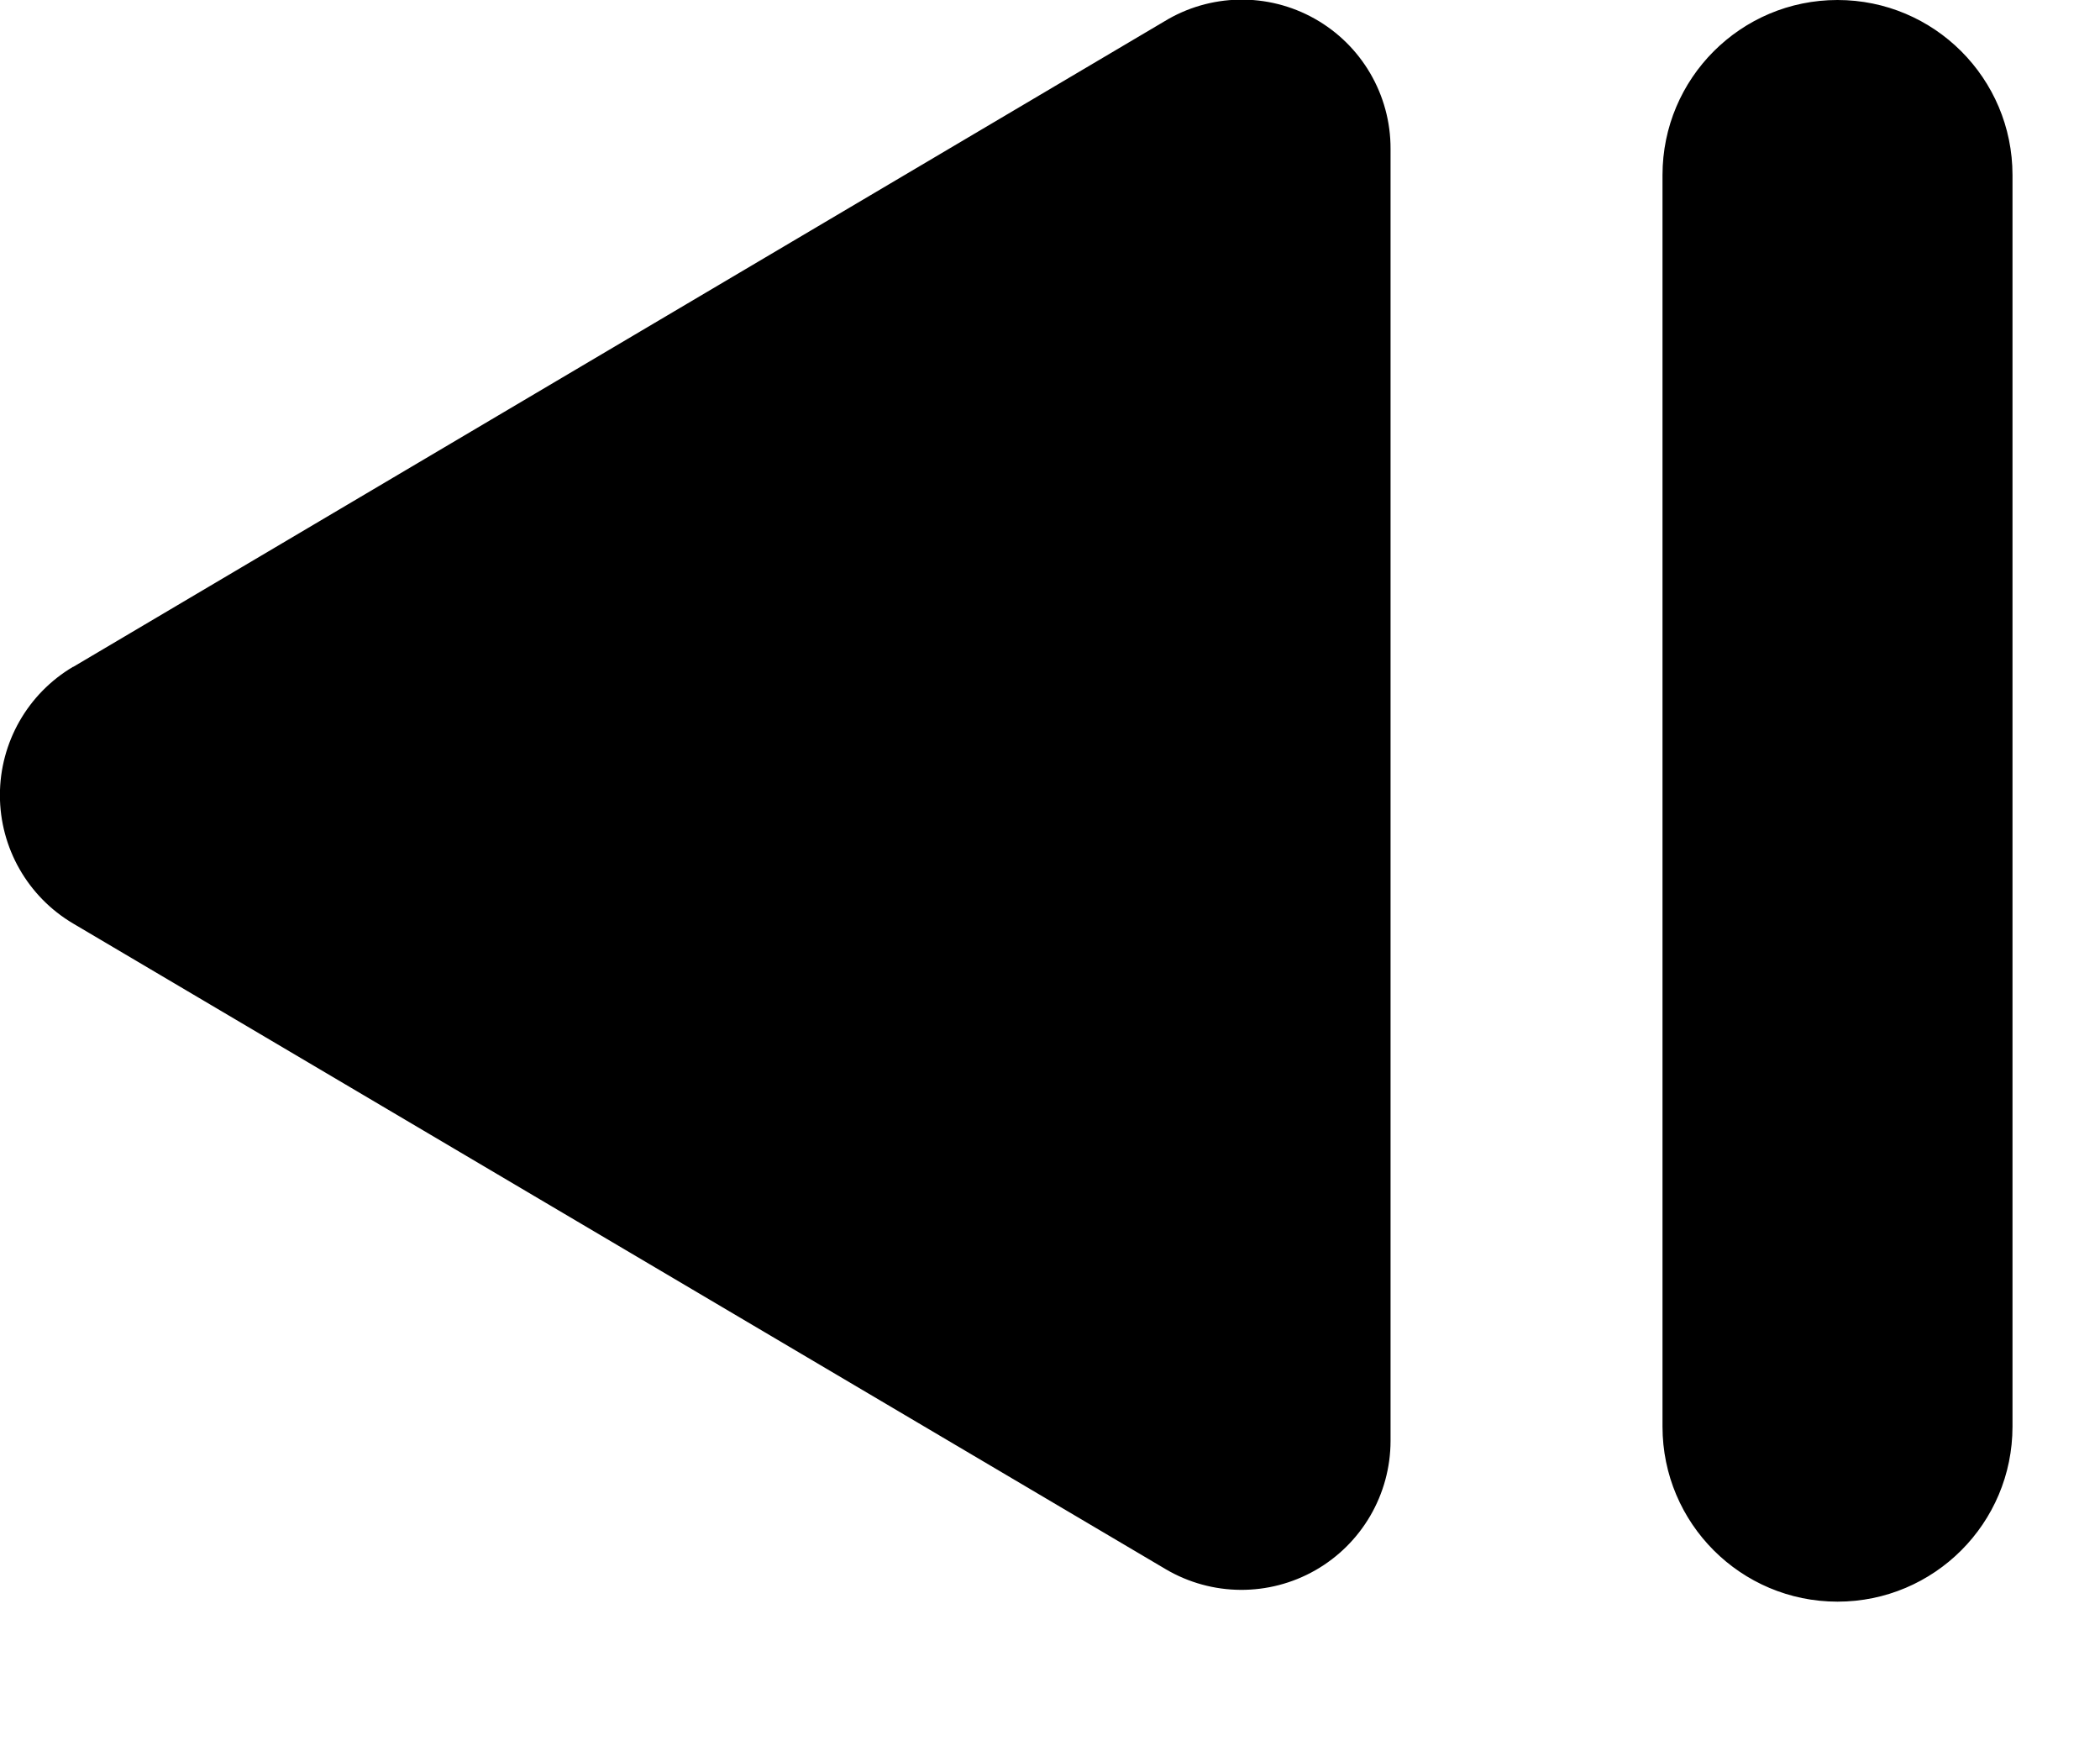
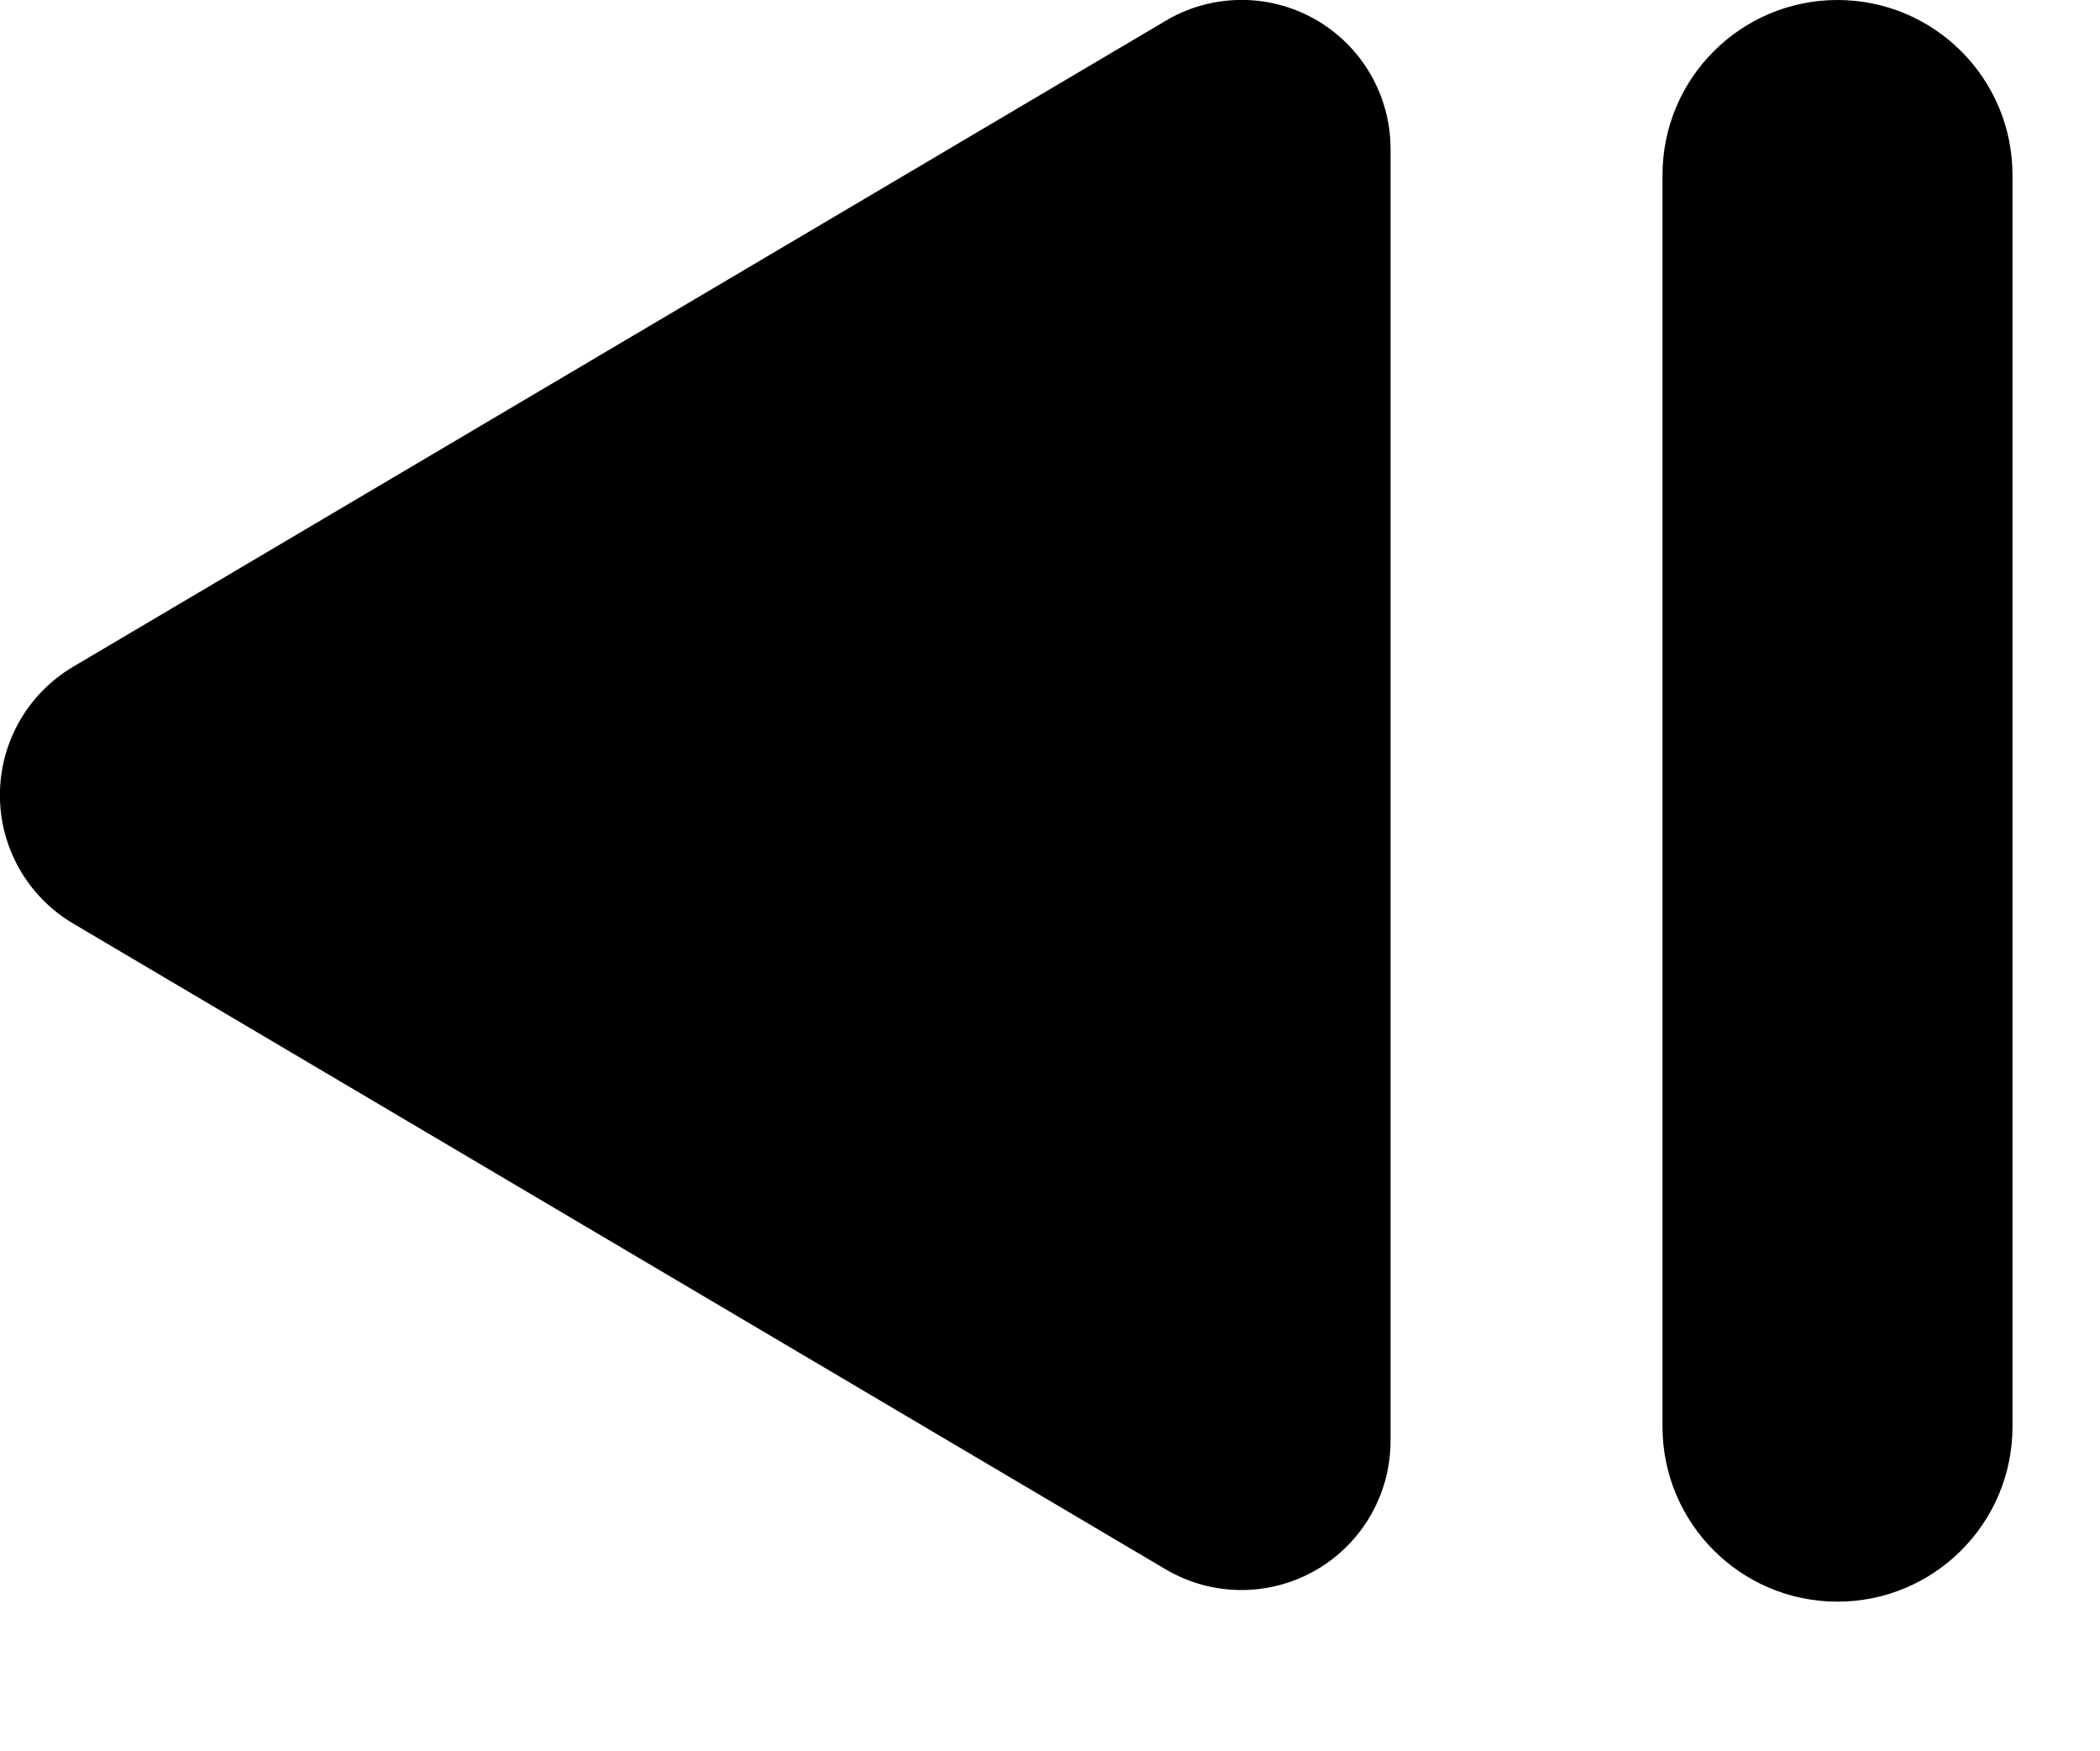
<svg xmlns="http://www.w3.org/2000/svg" viewBox="0 0 12 10">
-   <path d="M.418 3.81L6.652.123A.85.85 0 0 1 7.946.85v7.382a.852.852 0 0 1-1.284.733L.418 5.276a.852.852 0 0 1 0-1.467zM9.5 1v7.15a1 1 0 0 0 2 0V1a1 1 0 0 0-2 0z" />
+   <path d="M.418 3.809L6.652.124a.851.851 0 0 1 1.294.727v7.382a.852.852 0 0 1-1.284.733L.418 5.276a.852.852 0 0 1 0-1.467zM9.5 1v7.15a1 1 0 0 0 2 0V1a1 1 0 0 0-2 0z" />
</svg>
